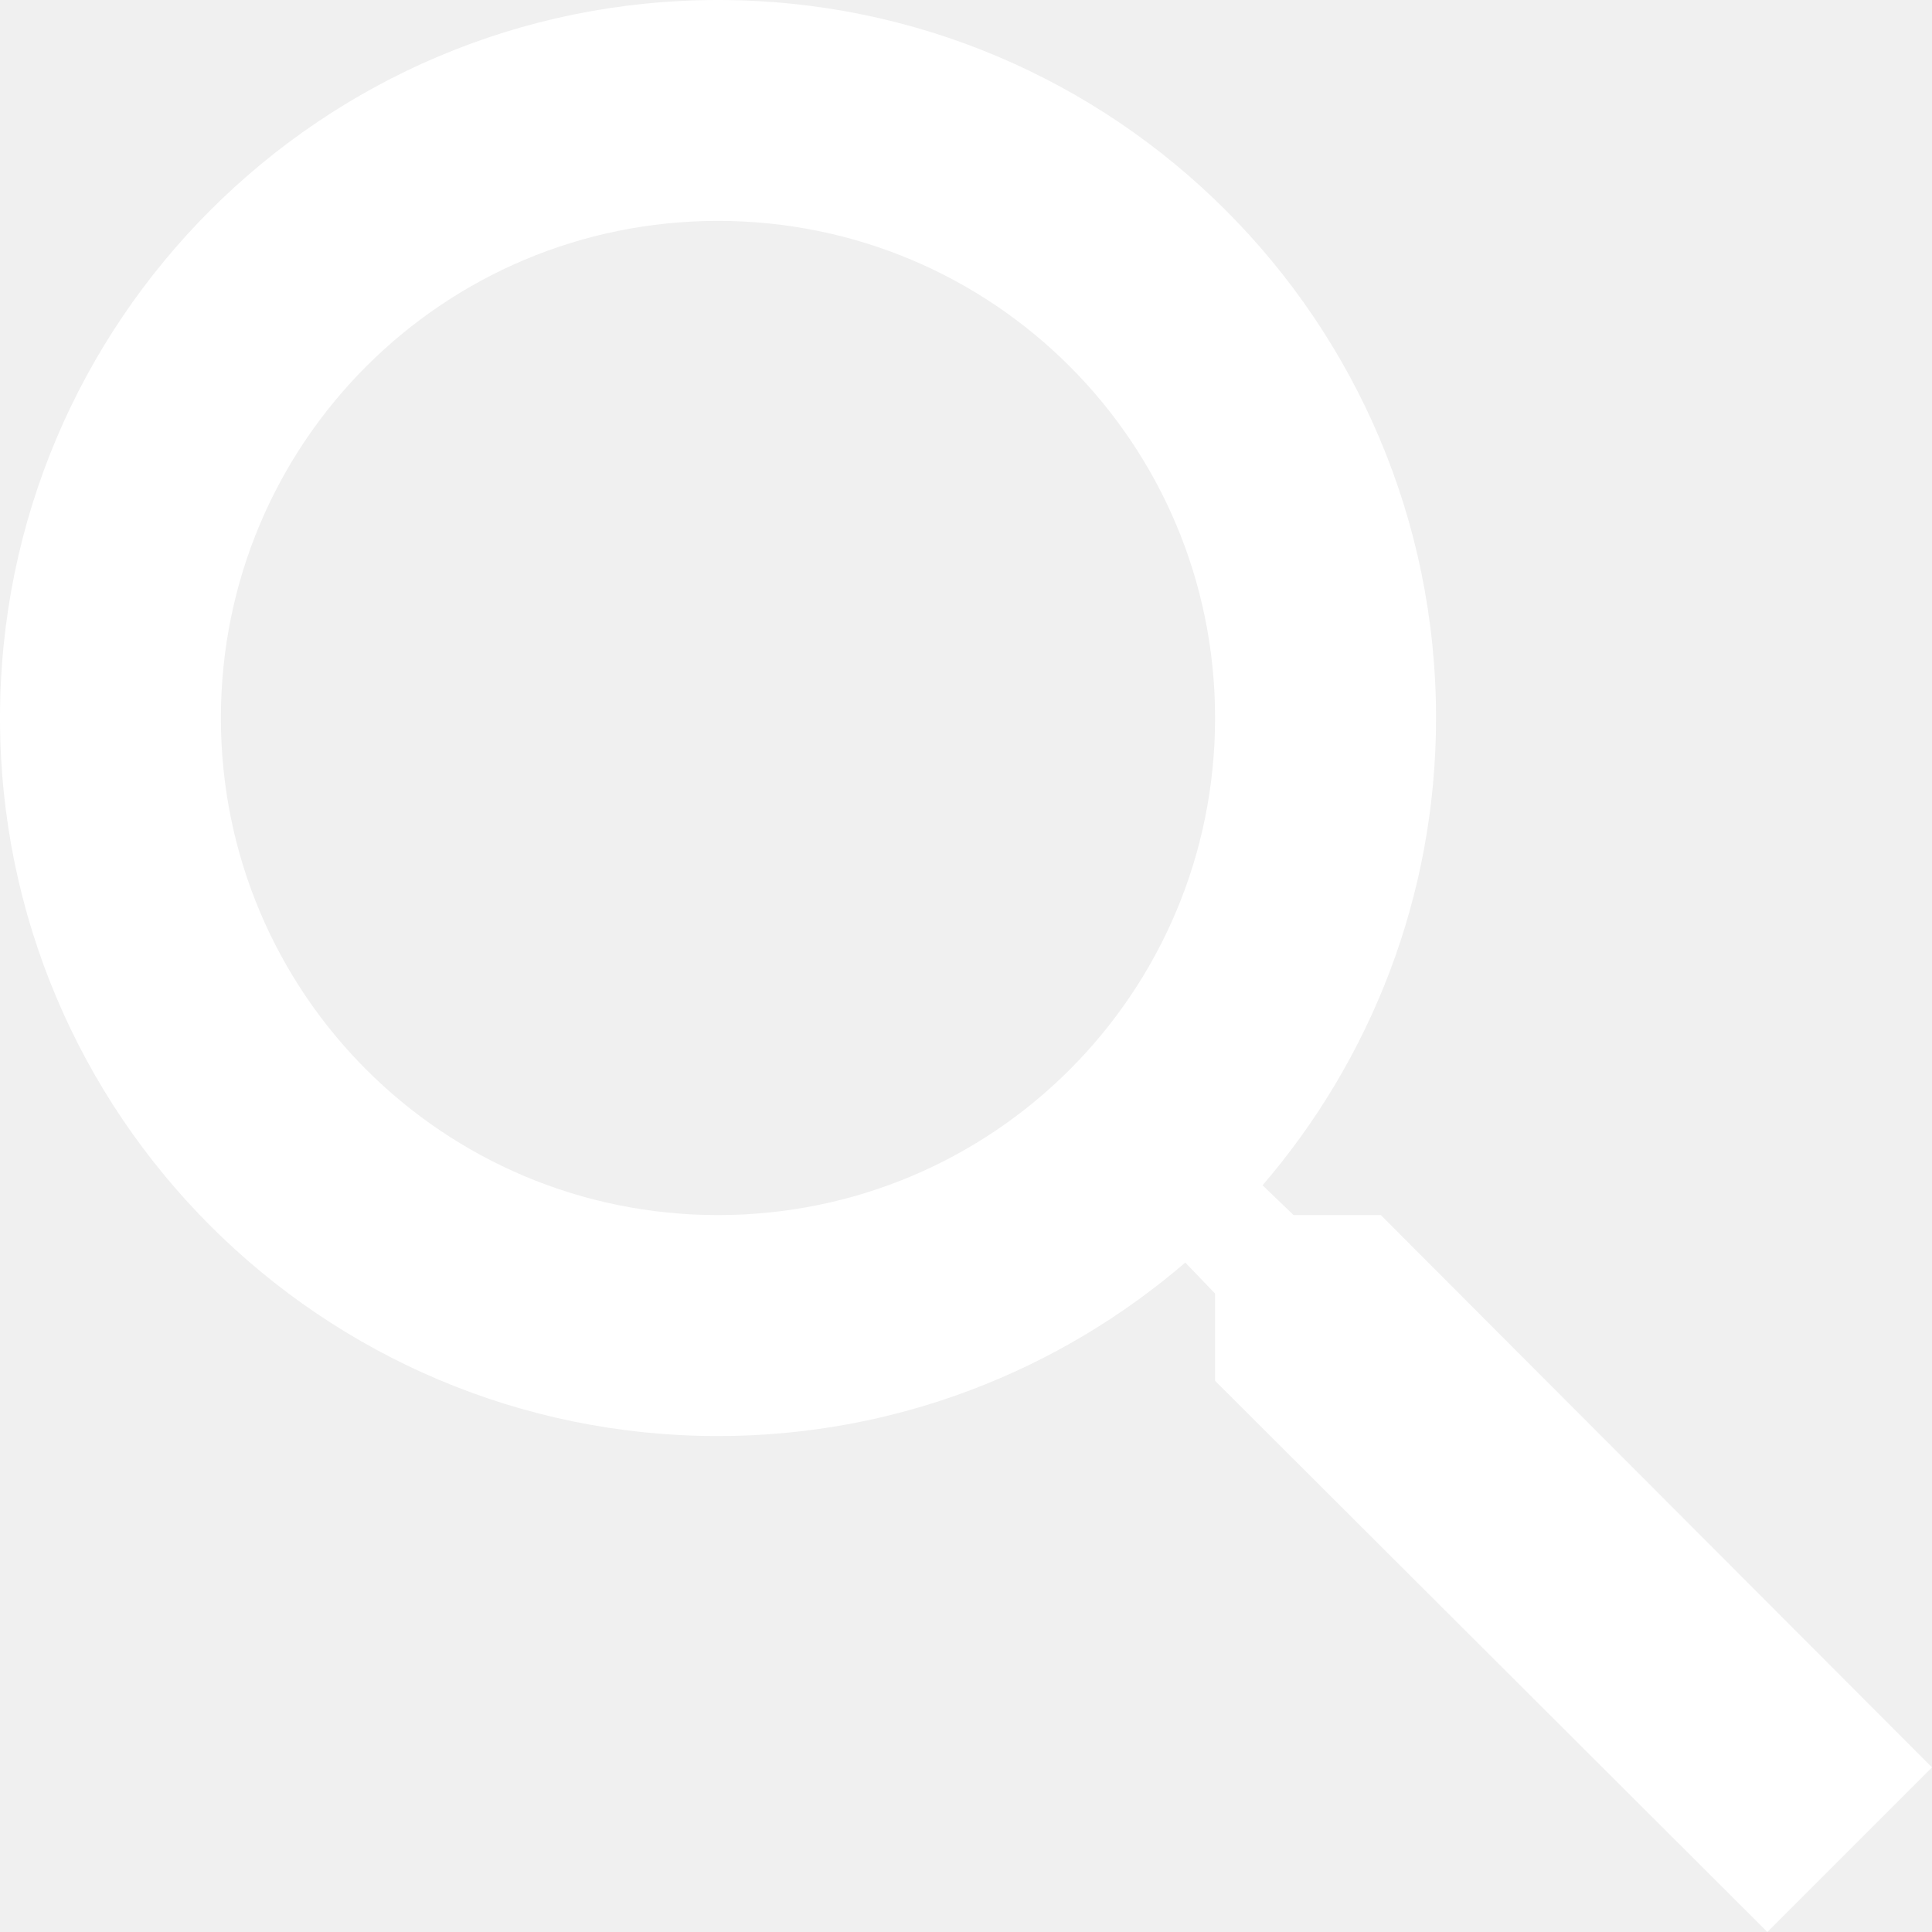
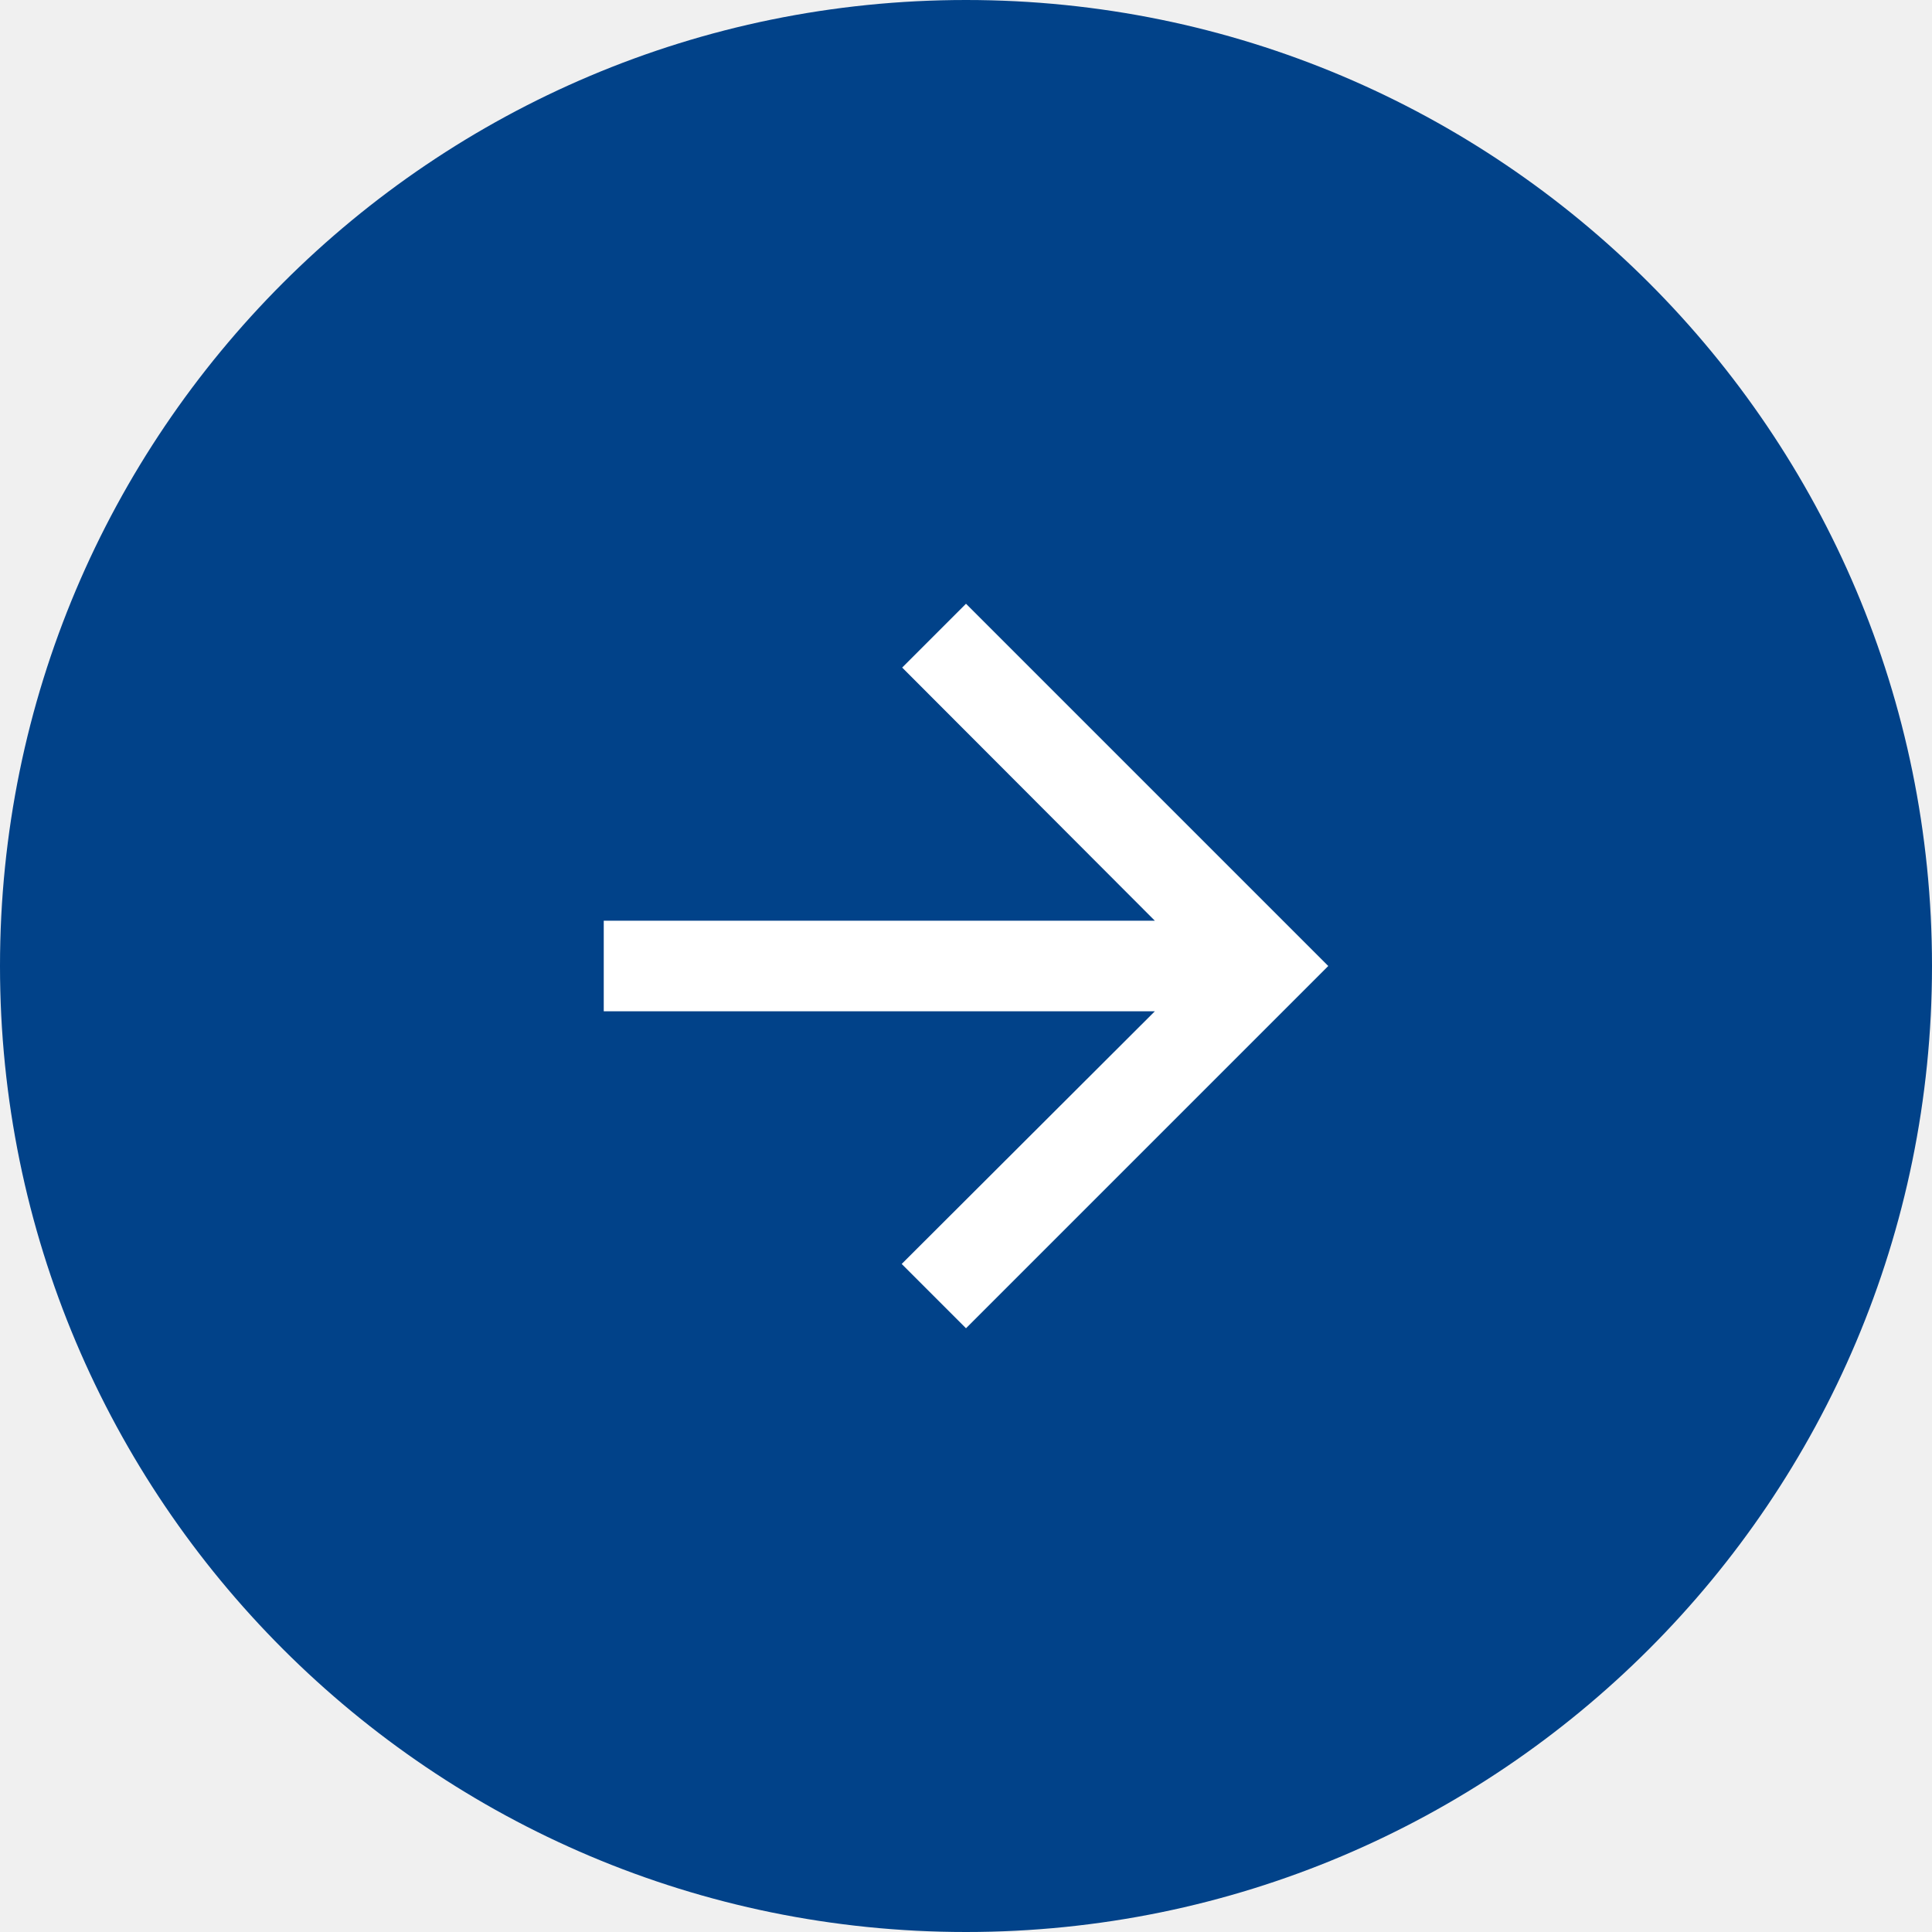
- <svg xmlns="http://www.w3.org/2000/svg" width="24" height="24" viewBox="0 0 24 24" fill="none">
-   <path id="Path" fill-rule="evenodd" clip-rule="evenodd" d="M16.069 15.094H17.153L24 21.955L21.955 24L15.094 17.153V16.069L14.724 15.684C13.159 17.029 11.129 17.839 8.919 17.839C3.993 17.839 0 13.846 0 8.919C0 3.993 3.993 0 8.919 0C13.846 0 17.839 3.993 17.839 8.919C17.839 11.129 17.029 13.159 15.684 14.724L16.069 15.094ZM2.744 8.919C2.744 12.336 5.503 15.094 8.919 15.094C12.336 15.094 15.094 12.336 15.094 8.919C15.094 5.503 12.336 2.744 8.919 2.744C5.503 2.744 2.744 5.503 2.744 8.919Z" fill="white" />
+ <svg xmlns="http://www.w3.org/2000/svg" width="32" height="32" viewBox="0 0 32 32" fill="none">
+   <rect y="32" width="32" height="32" rx="16" transform="rotate(-90 0 32)" fill="#014289" />
+   <path d="M16 10L14.943 11.057L19.128 15.25L10 15.25L10 16.75H19.128L14.935 20.935L16 22L22 16L16 10Z" fill="white" />
</svg>
